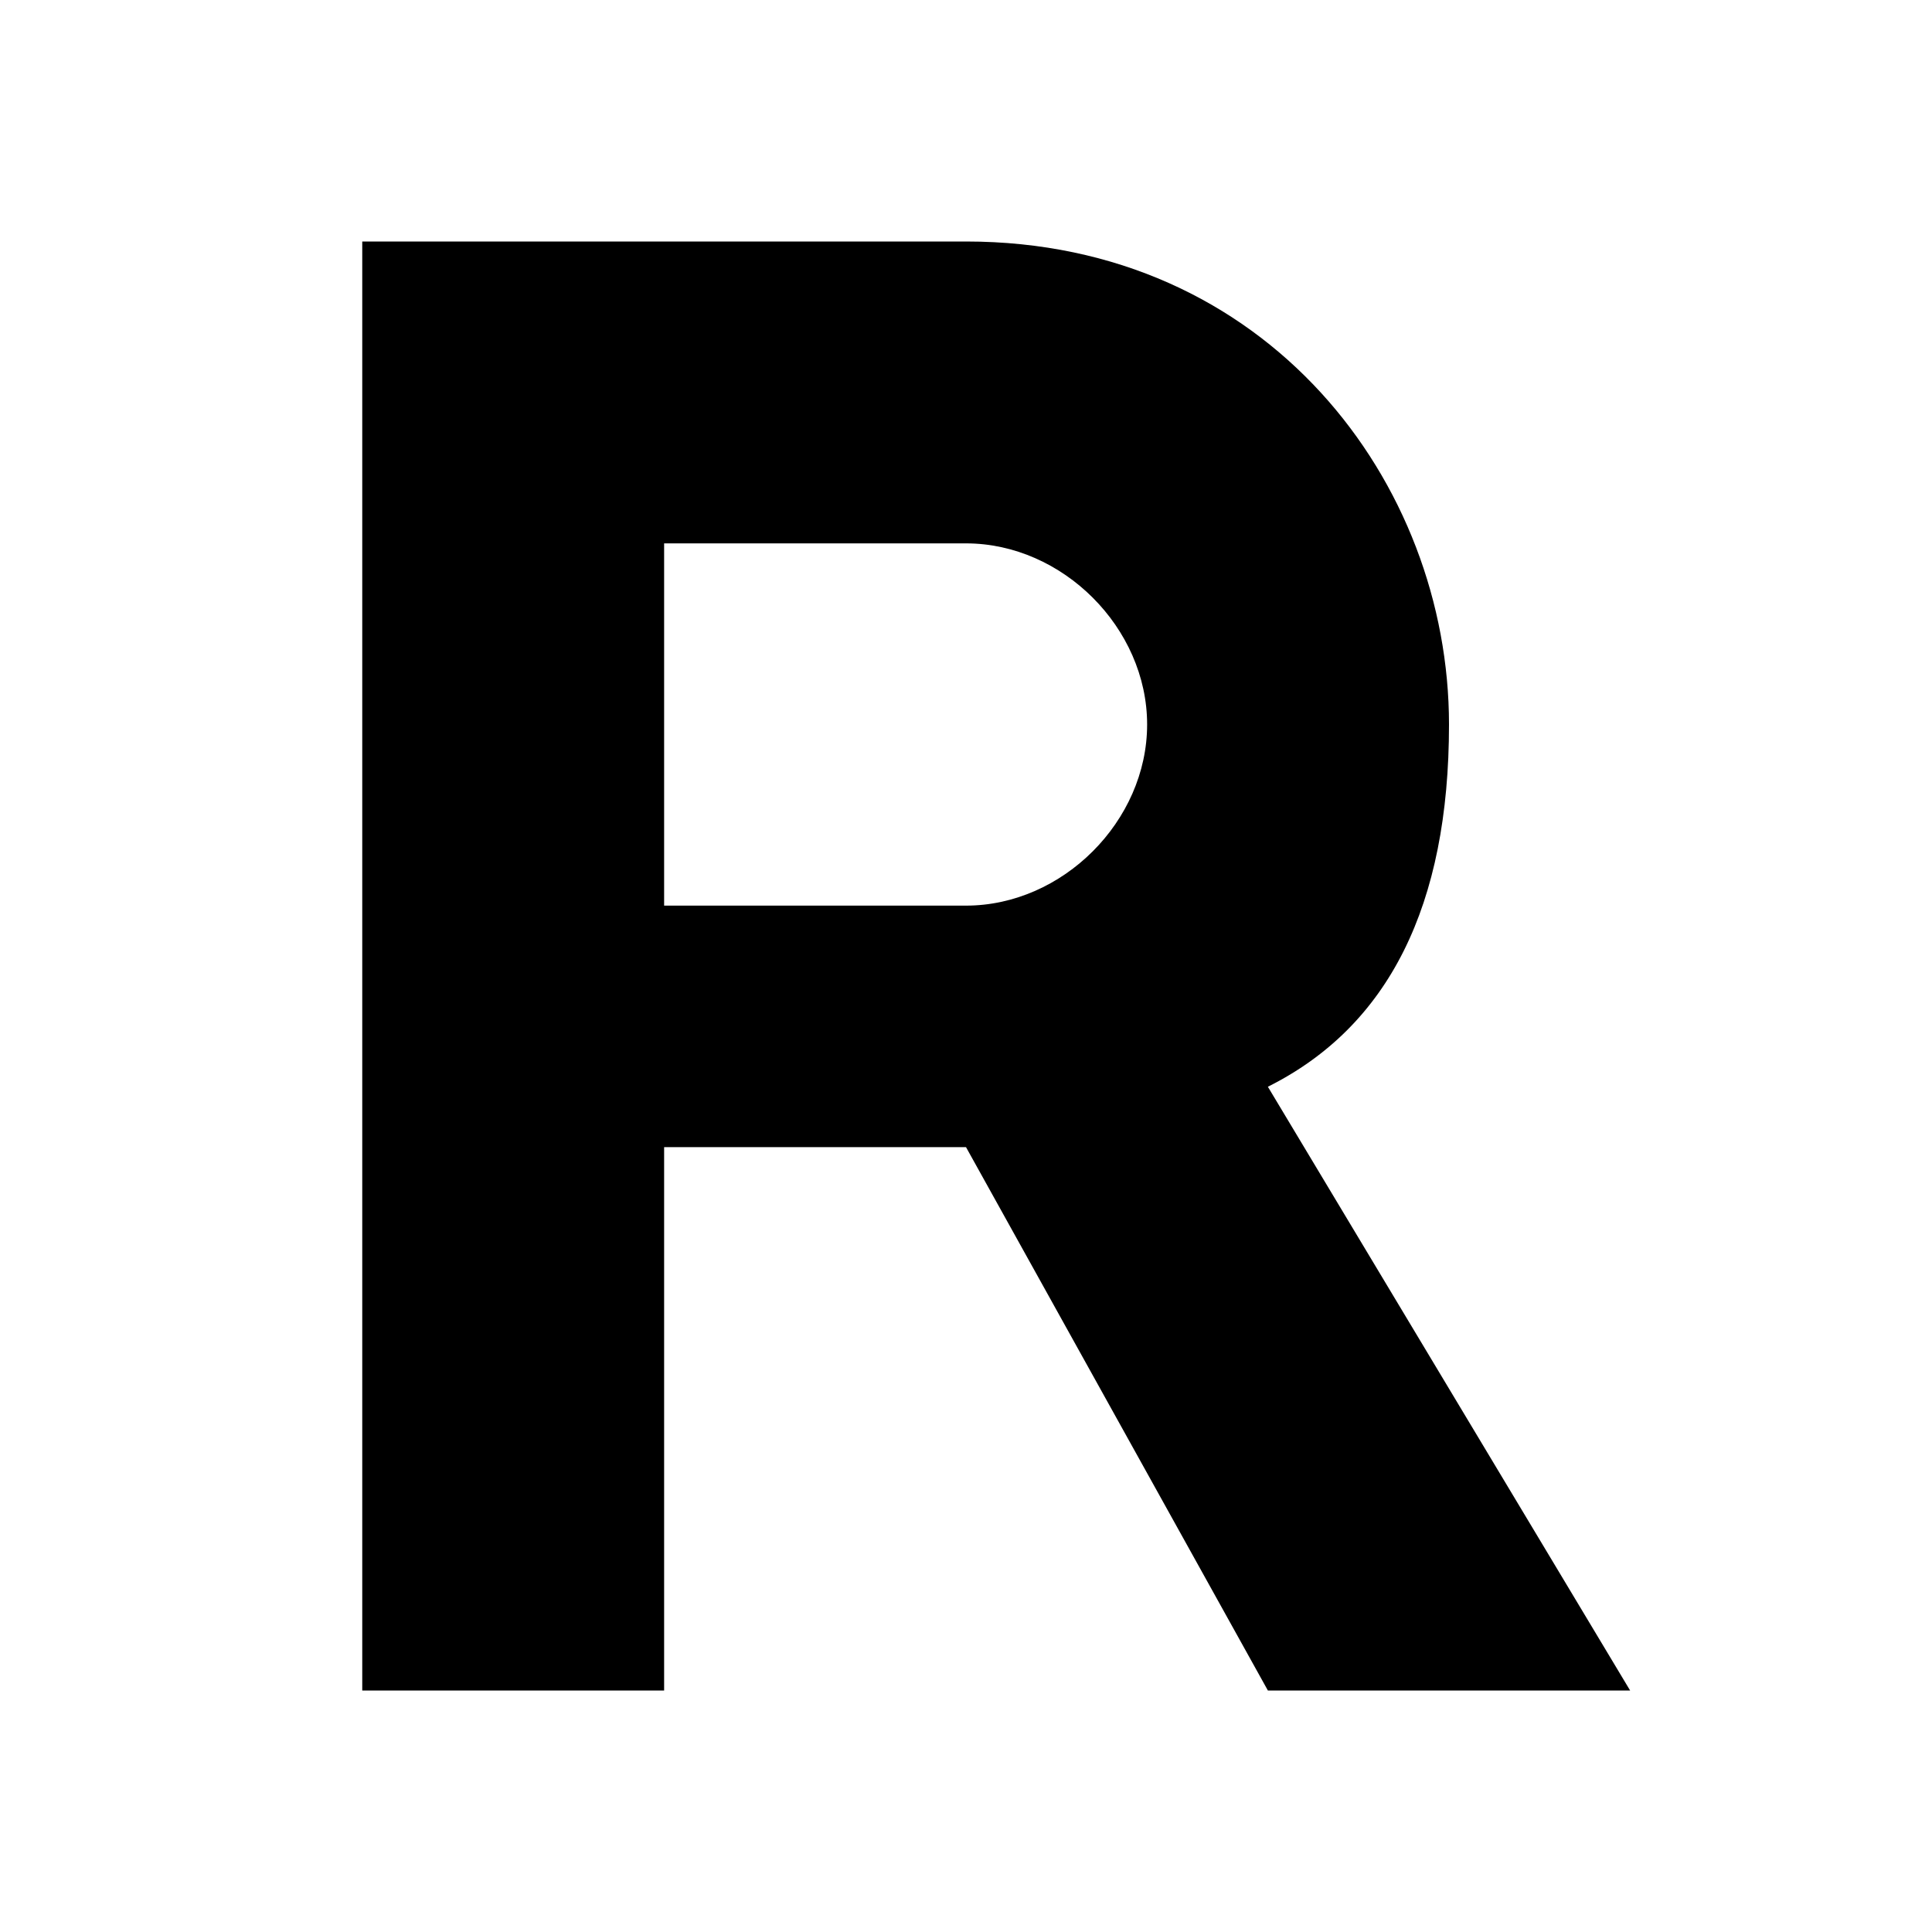
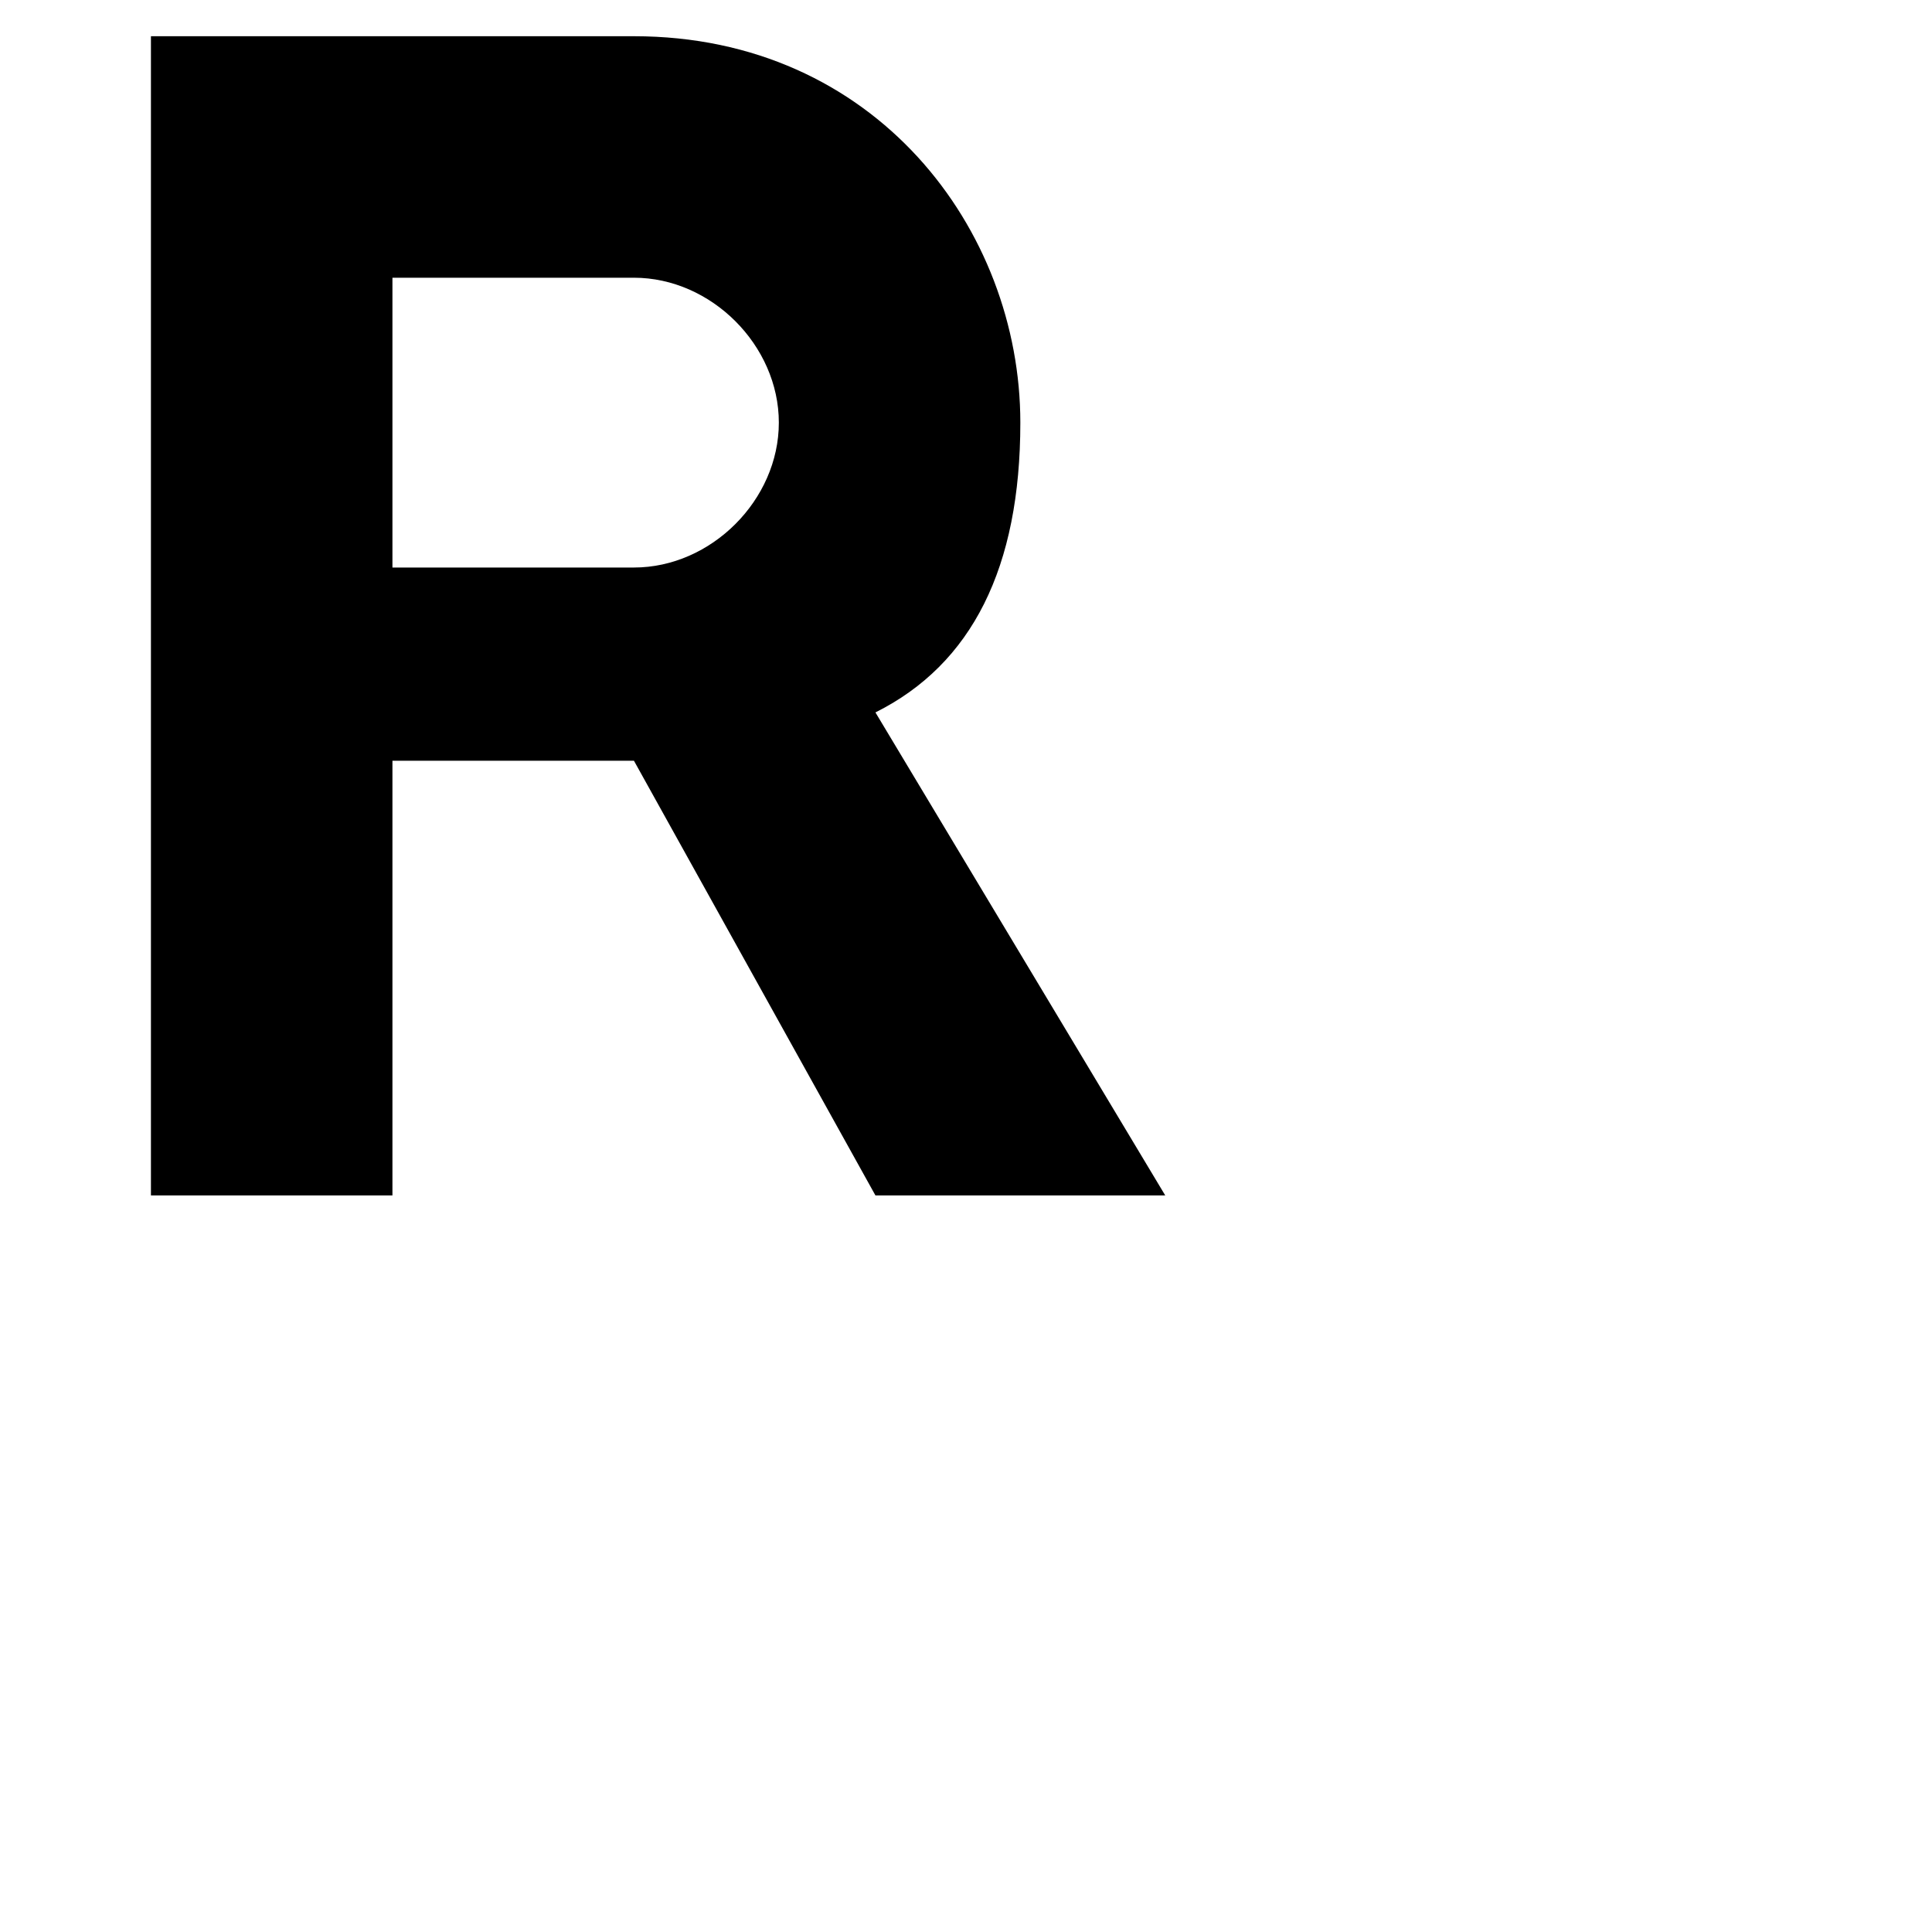
<svg xmlns="http://www.w3.org/2000/svg" viewBox="0 0 16 16">
-   <g fill="currentColor">
-     <path d="M3 2 L3 14 L5.5 14 L5.5 9.5 L8 9.5 L10.5 14 L13.5 14 L10.5 9 C11.5 8.5 12 7.5 12 6 C12 4 10.5 2 8 2 L3 2 Z M5.5 4.5 L8 4.5 C8.8 4.5 9.5 5.2 9.5 6 C9.5 6.8 8.8 7.5 8 7.5 L5.5 7.5 L5.5 4.5 Z" stroke="none" />
+   <g fill="currentColor" transform="translate(-1.15 -1.3) scale(0.8)">
+     <path d="M3 2 L3 14 L5.5 14 L5.5 9.5 L8 9.5 L10.5 14 L13.5 14 L10.5 9 C11.5 8.5 12 7.5 12 6 C12 4 10.5 2 8 2 L3 2 Z M5.5 4.5 L8 4.5 C8.8 4.5 9.5 5.2 9.5 6 C9.5 6.8 8.8 7.5 8 7.5 L5.5 7.5 L5.5 4.5 Z" />
  </g>
</svg>
